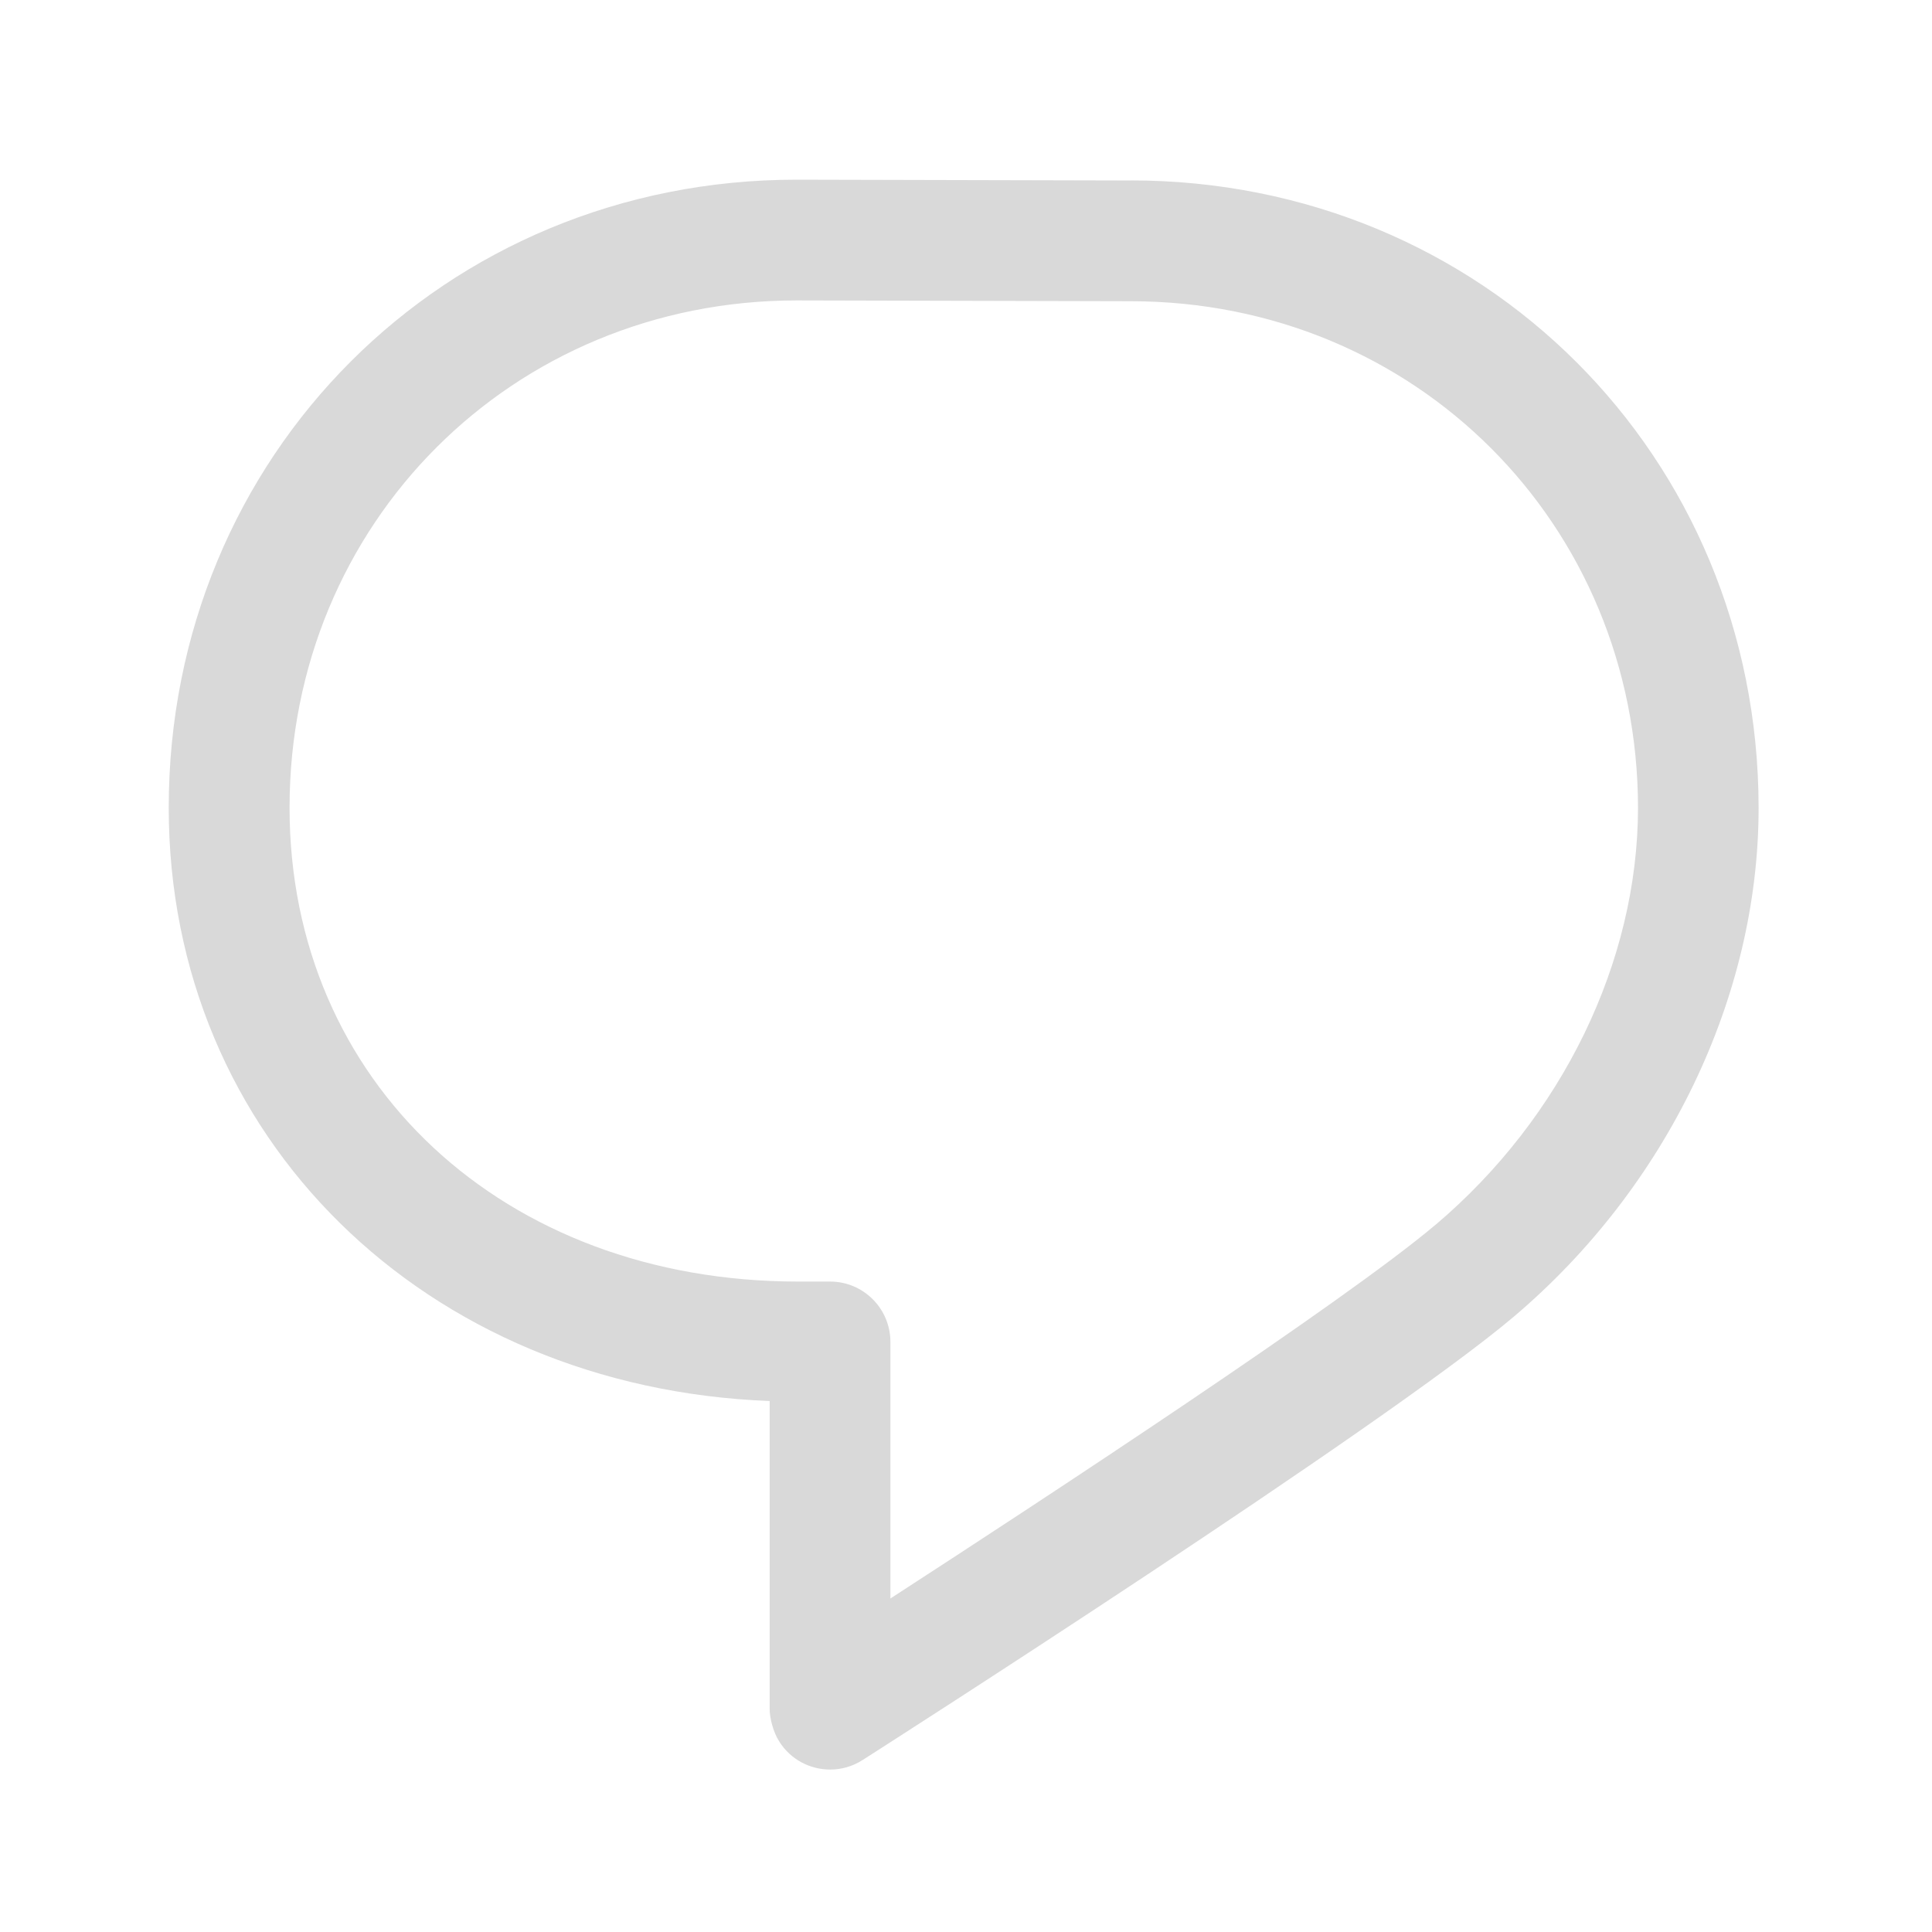
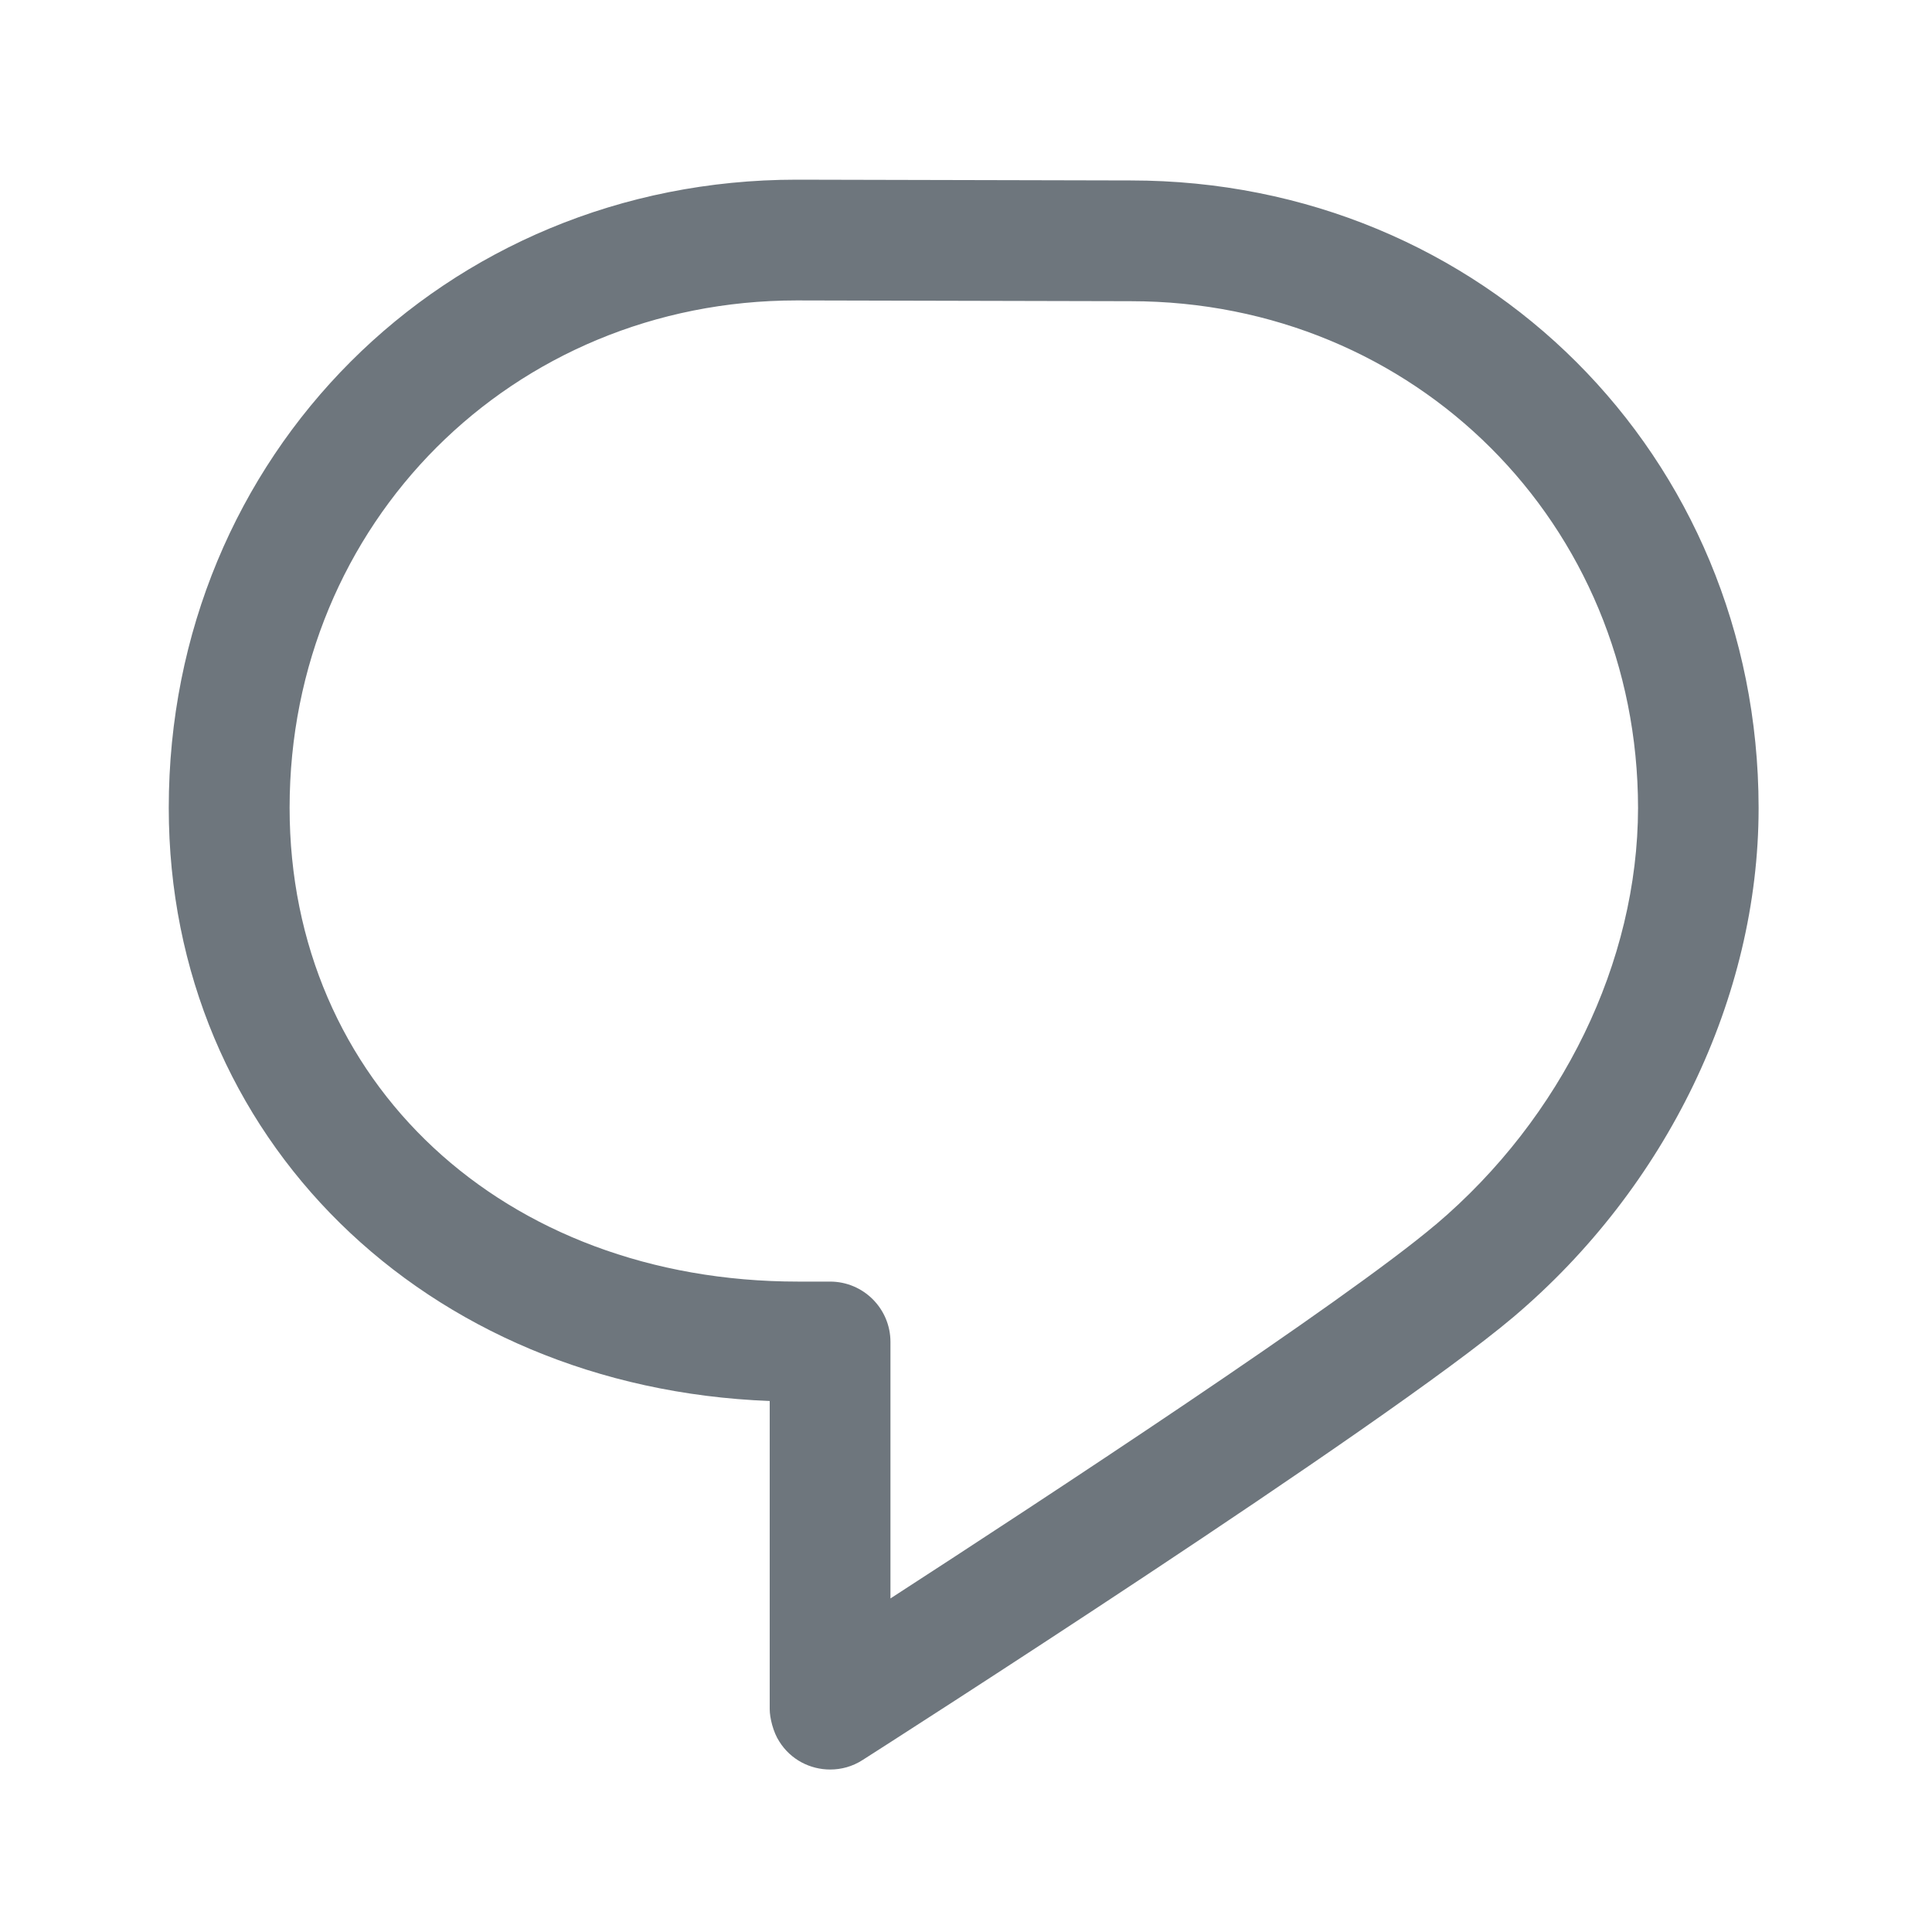
- <svg xmlns="http://www.w3.org/2000/svg" width="24" height="24" viewBox="0 0 24 24" fill="none">
-   <path d="M14.046 2.242L9.898 2.232H9.896C5.522 2.232 2.096 5.659 2.096 10.034C2.096 14.132 5.282 17.24 9.561 17.404V21.232C9.561 21.34 9.605 21.518 9.681 21.635C9.823 21.86 10.065 21.982 10.313 21.982C10.451 21.982 10.59 21.944 10.715 21.864C10.979 21.696 17.188 17.724 18.803 16.358C20.705 14.748 21.843 12.388 21.846 10.046V10.029C21.84 5.662 18.416 2.242 14.046 2.241V2.242ZM17.833 15.214C16.699 16.174 12.971 18.619 11.061 19.857V16.67C11.061 16.256 10.726 15.92 10.311 15.92H9.915C6.255 15.92 3.597 13.444 3.597 10.034C3.597 6.5 6.365 3.732 9.897 3.732L14.044 3.742H14.046C17.578 3.742 20.346 6.508 20.348 10.038C20.345 11.948 19.406 13.882 17.834 15.214H17.833Z" fill="#D9D9D9" />
+ <svg xmlns="http://www.w3.org/2000/svg" width="20" height="20" viewBox="0 0 20 20" fill="none">
+   <path d="M11.705 1.868L8.248 1.86H8.247C4.602 1.86 1.747 4.716 1.747 8.362C1.747 11.777 4.402 14.367 7.968 14.503V17.693C7.968 17.783 8.004 17.932 8.068 18.029C8.186 18.217 8.388 18.318 8.594 18.318C8.709 18.318 8.825 18.287 8.929 18.22C9.149 18.08 14.323 14.77 15.669 13.632C17.254 12.29 18.203 10.323 18.205 8.372V8.358C18.2 4.718 15.347 1.868 11.705 1.868V1.868ZM14.861 12.678C13.916 13.478 10.809 15.516 9.218 16.547V13.892C9.218 13.547 8.938 13.267 8.593 13.267H8.263C5.213 13.267 2.998 11.203 2.998 8.362C2.998 5.417 5.304 3.11 8.248 3.11L11.703 3.118H11.705C14.648 3.118 16.955 5.423 16.957 8.365C16.954 9.957 16.172 11.568 14.862 12.678H14.861Z" fill="#6E767D" />
</svg>
